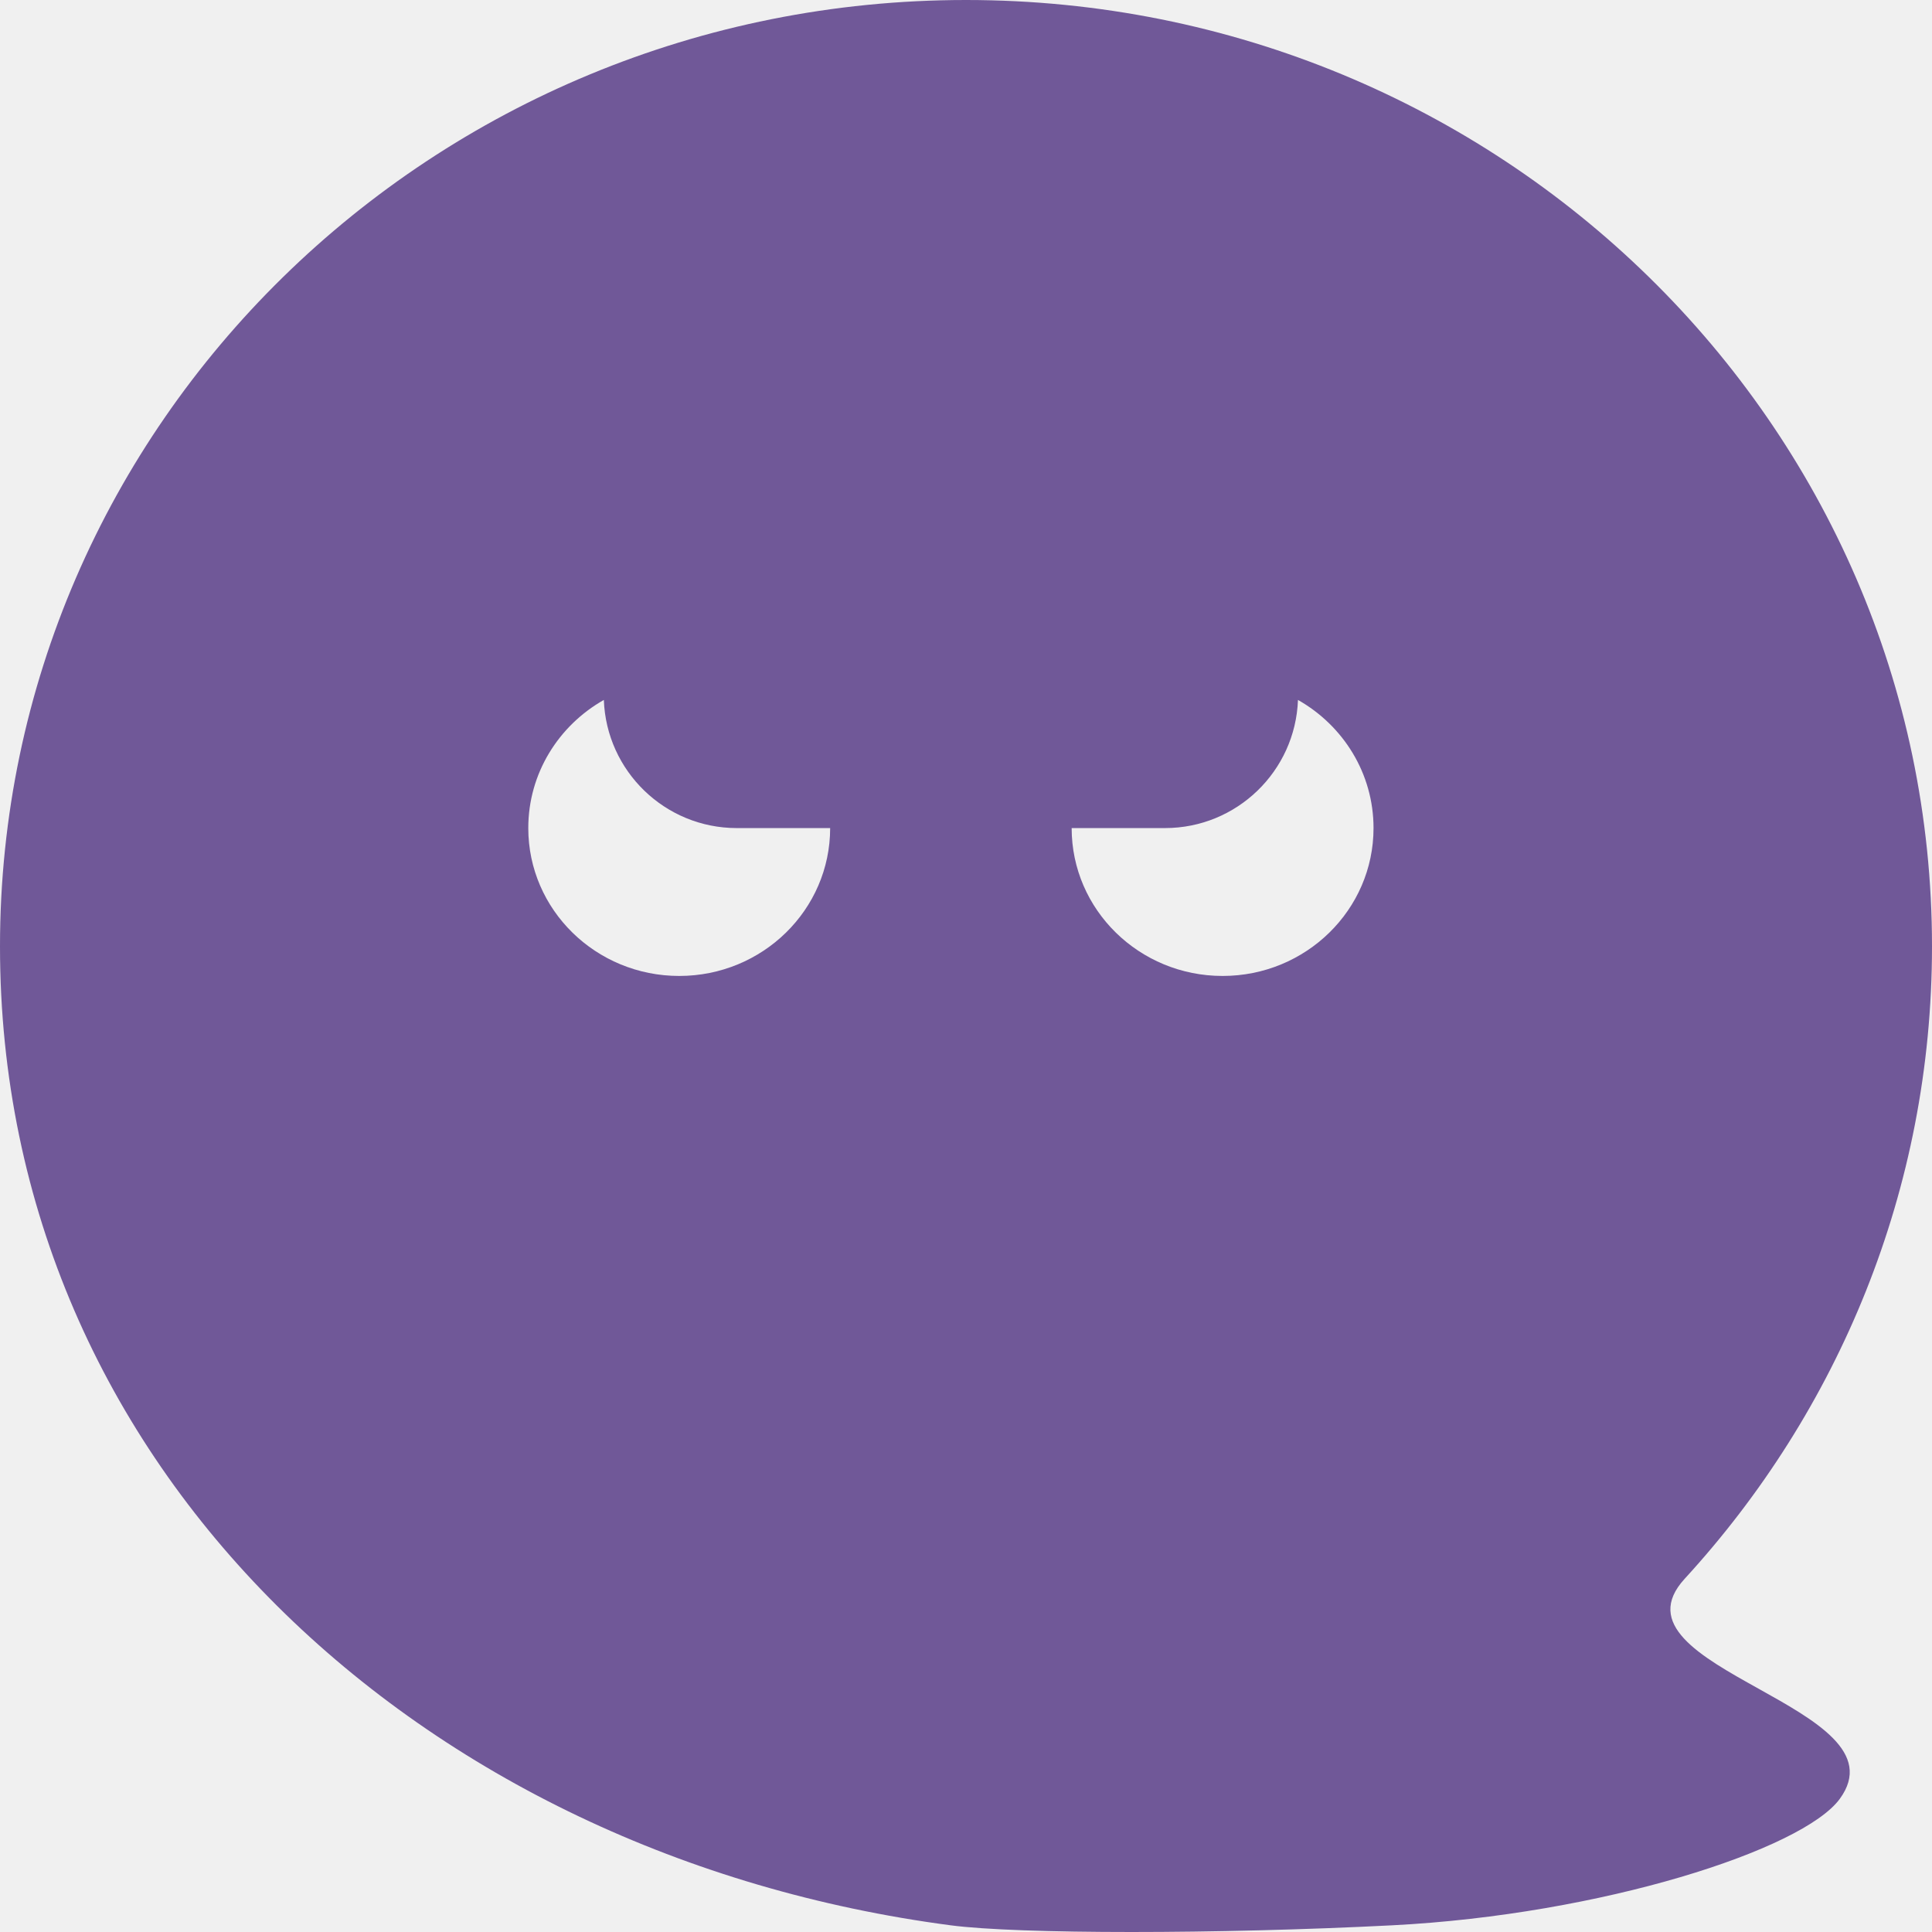
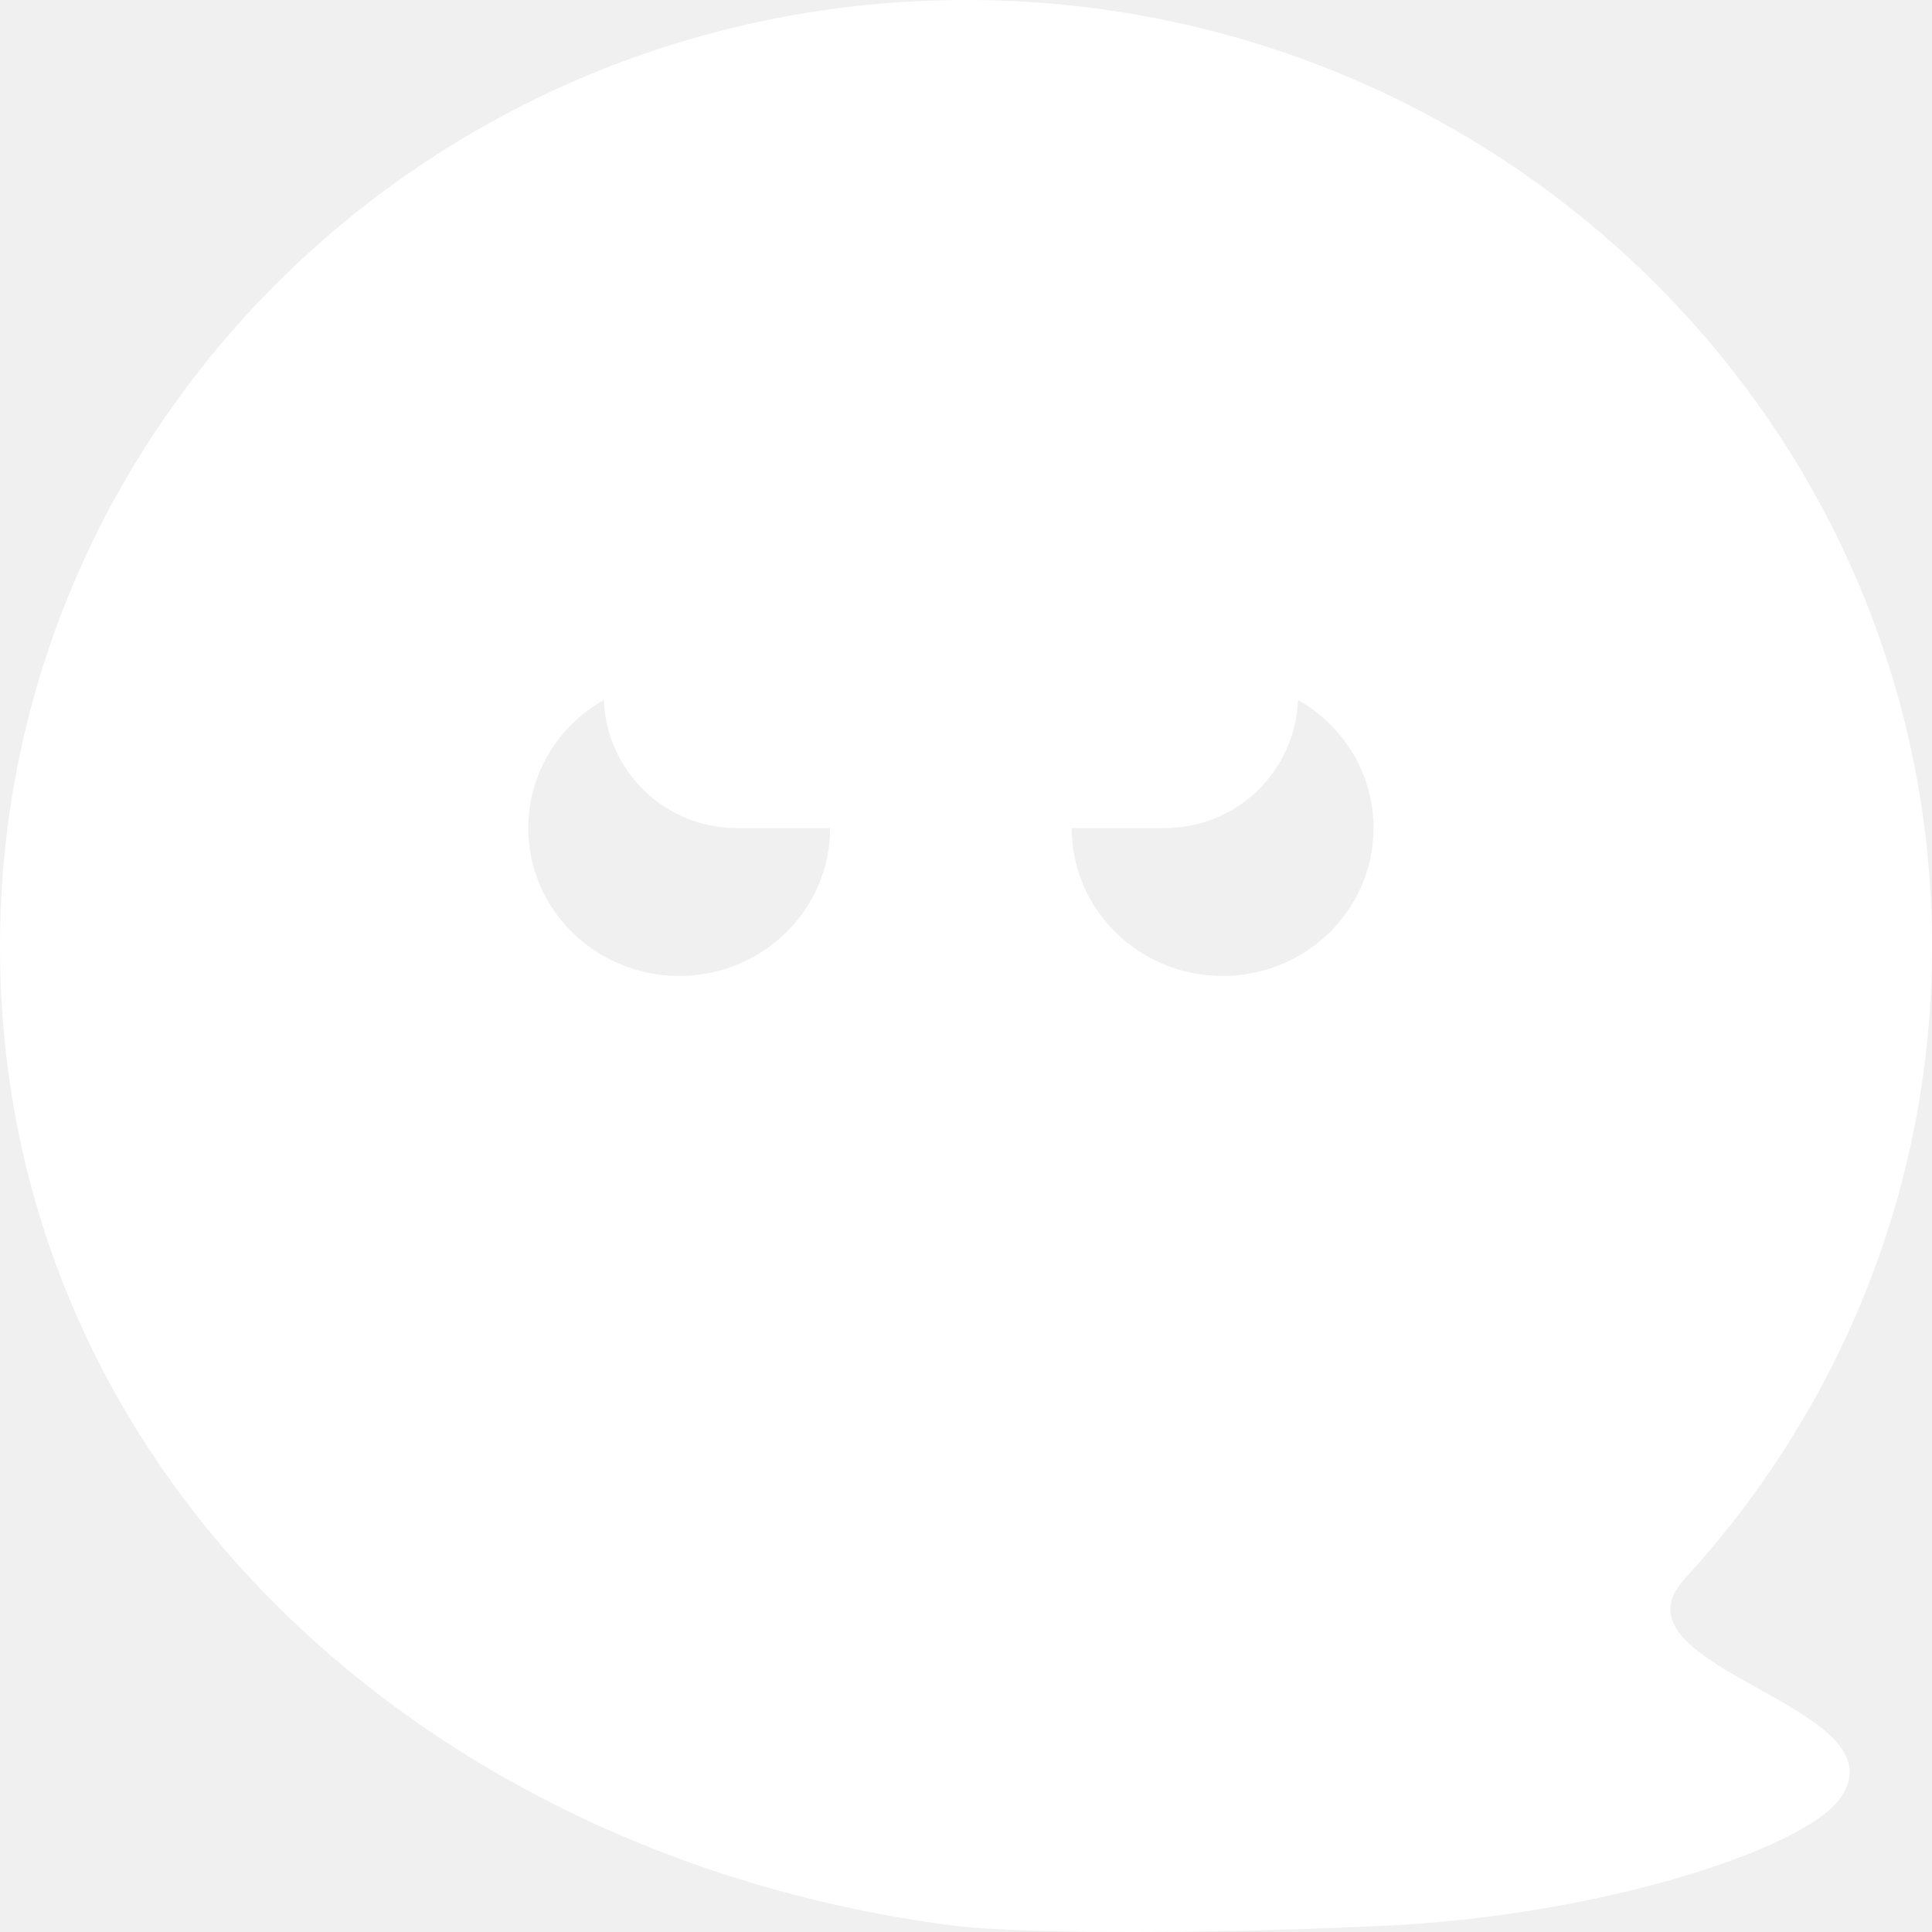
<svg xmlns="http://www.w3.org/2000/svg" width="512" height="512" viewBox="0 0 512 512" fill="none">
-   <path fill-rule="evenodd" clip-rule="evenodd" d="M368.952 510.227C322.769 512.591 269.896 512.591 251.928 510.227C111.77 491.788 0 389.313 0 250.8C0 112.287 114.615 0 256 0C397.385 0 512 112.287 512 250.8C512 315.221 487.207 373.969 446.46 418.387C435.395 430.448 450.577 438.908 466.002 447.504C481.13 455.935 496.492 464.496 487.564 476.712C477.726 490.173 424.392 507.389 368.952 510.227ZM220 219.45C220 241.092 202.091 258.637 180 258.637C157.909 258.637 140 241.092 140 219.45C140 204.935 148.055 192.264 160.024 185.491C160.713 204.362 176.229 219.449 195.269 219.449H220C220 219.449 220 219.45 220 219.45ZM343.976 185.491C343.287 204.362 327.771 219.449 308.731 219.449H284C284 219.449 284 219.45 284 219.45C284 241.092 301.909 258.637 324 258.637C346.091 258.637 364 241.092 364 219.45C364 204.935 355.945 192.264 343.976 185.491Z" fill="#705898" />
+   <path fill-rule="evenodd" clip-rule="evenodd" d="M368.952 510.227C322.769 512.591 269.896 512.591 251.928 510.227C111.77 491.788 0 389.313 0 250.8C0 112.287 114.615 0 256 0C397.385 0 512 112.287 512 250.8C512 315.221 487.207 373.969 446.46 418.387C435.395 430.448 450.577 438.908 466.002 447.504C481.13 455.935 496.492 464.496 487.564 476.712C477.726 490.173 424.392 507.389 368.952 510.227ZM220 219.45C220 241.092 202.091 258.637 180 258.637C157.909 258.637 140 241.092 140 219.45C140 204.935 148.055 192.264 160.024 185.491C160.713 204.362 176.229 219.449 195.269 219.449H220C220 219.449 220 219.45 220 219.45ZM343.976 185.491C343.287 204.362 327.771 219.449 308.731 219.449H284C284 219.449 284 219.45 284 219.45C284 241.092 301.909 258.637 324 258.637C346.091 258.637 364 241.092 364 219.45C364 204.935 355.945 192.264 343.976 185.491Z" fill="white" />
</svg>
